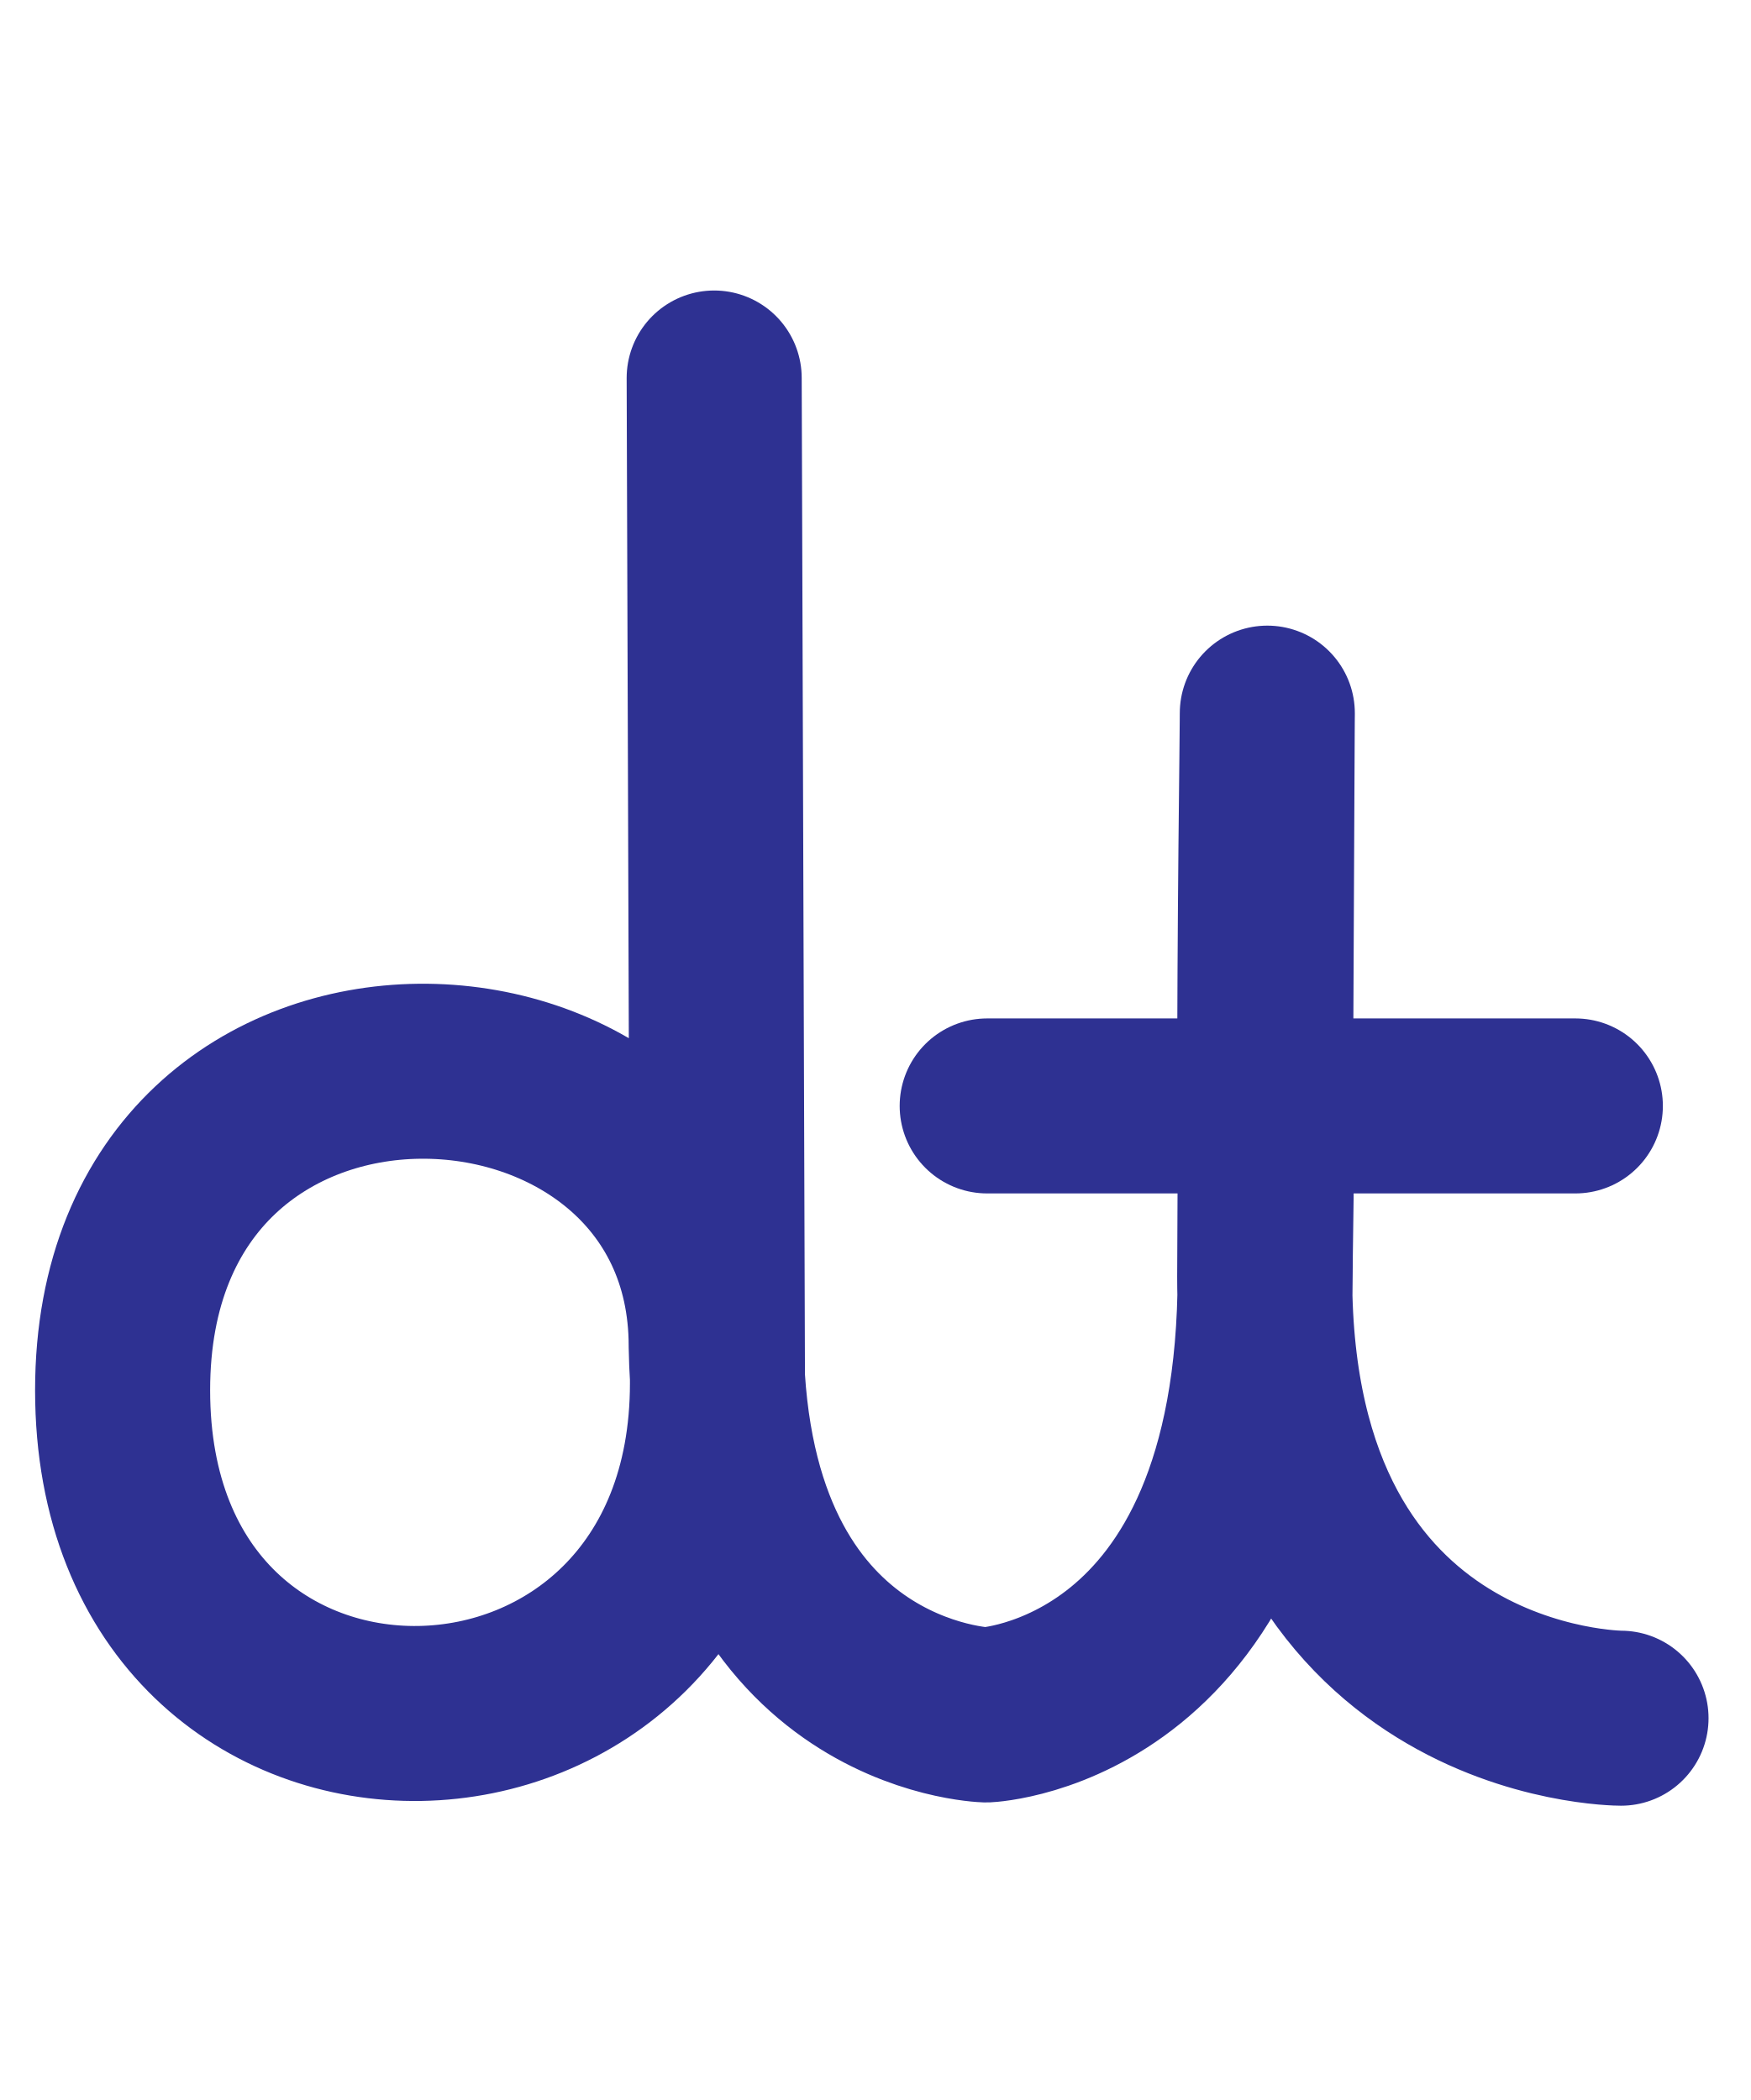
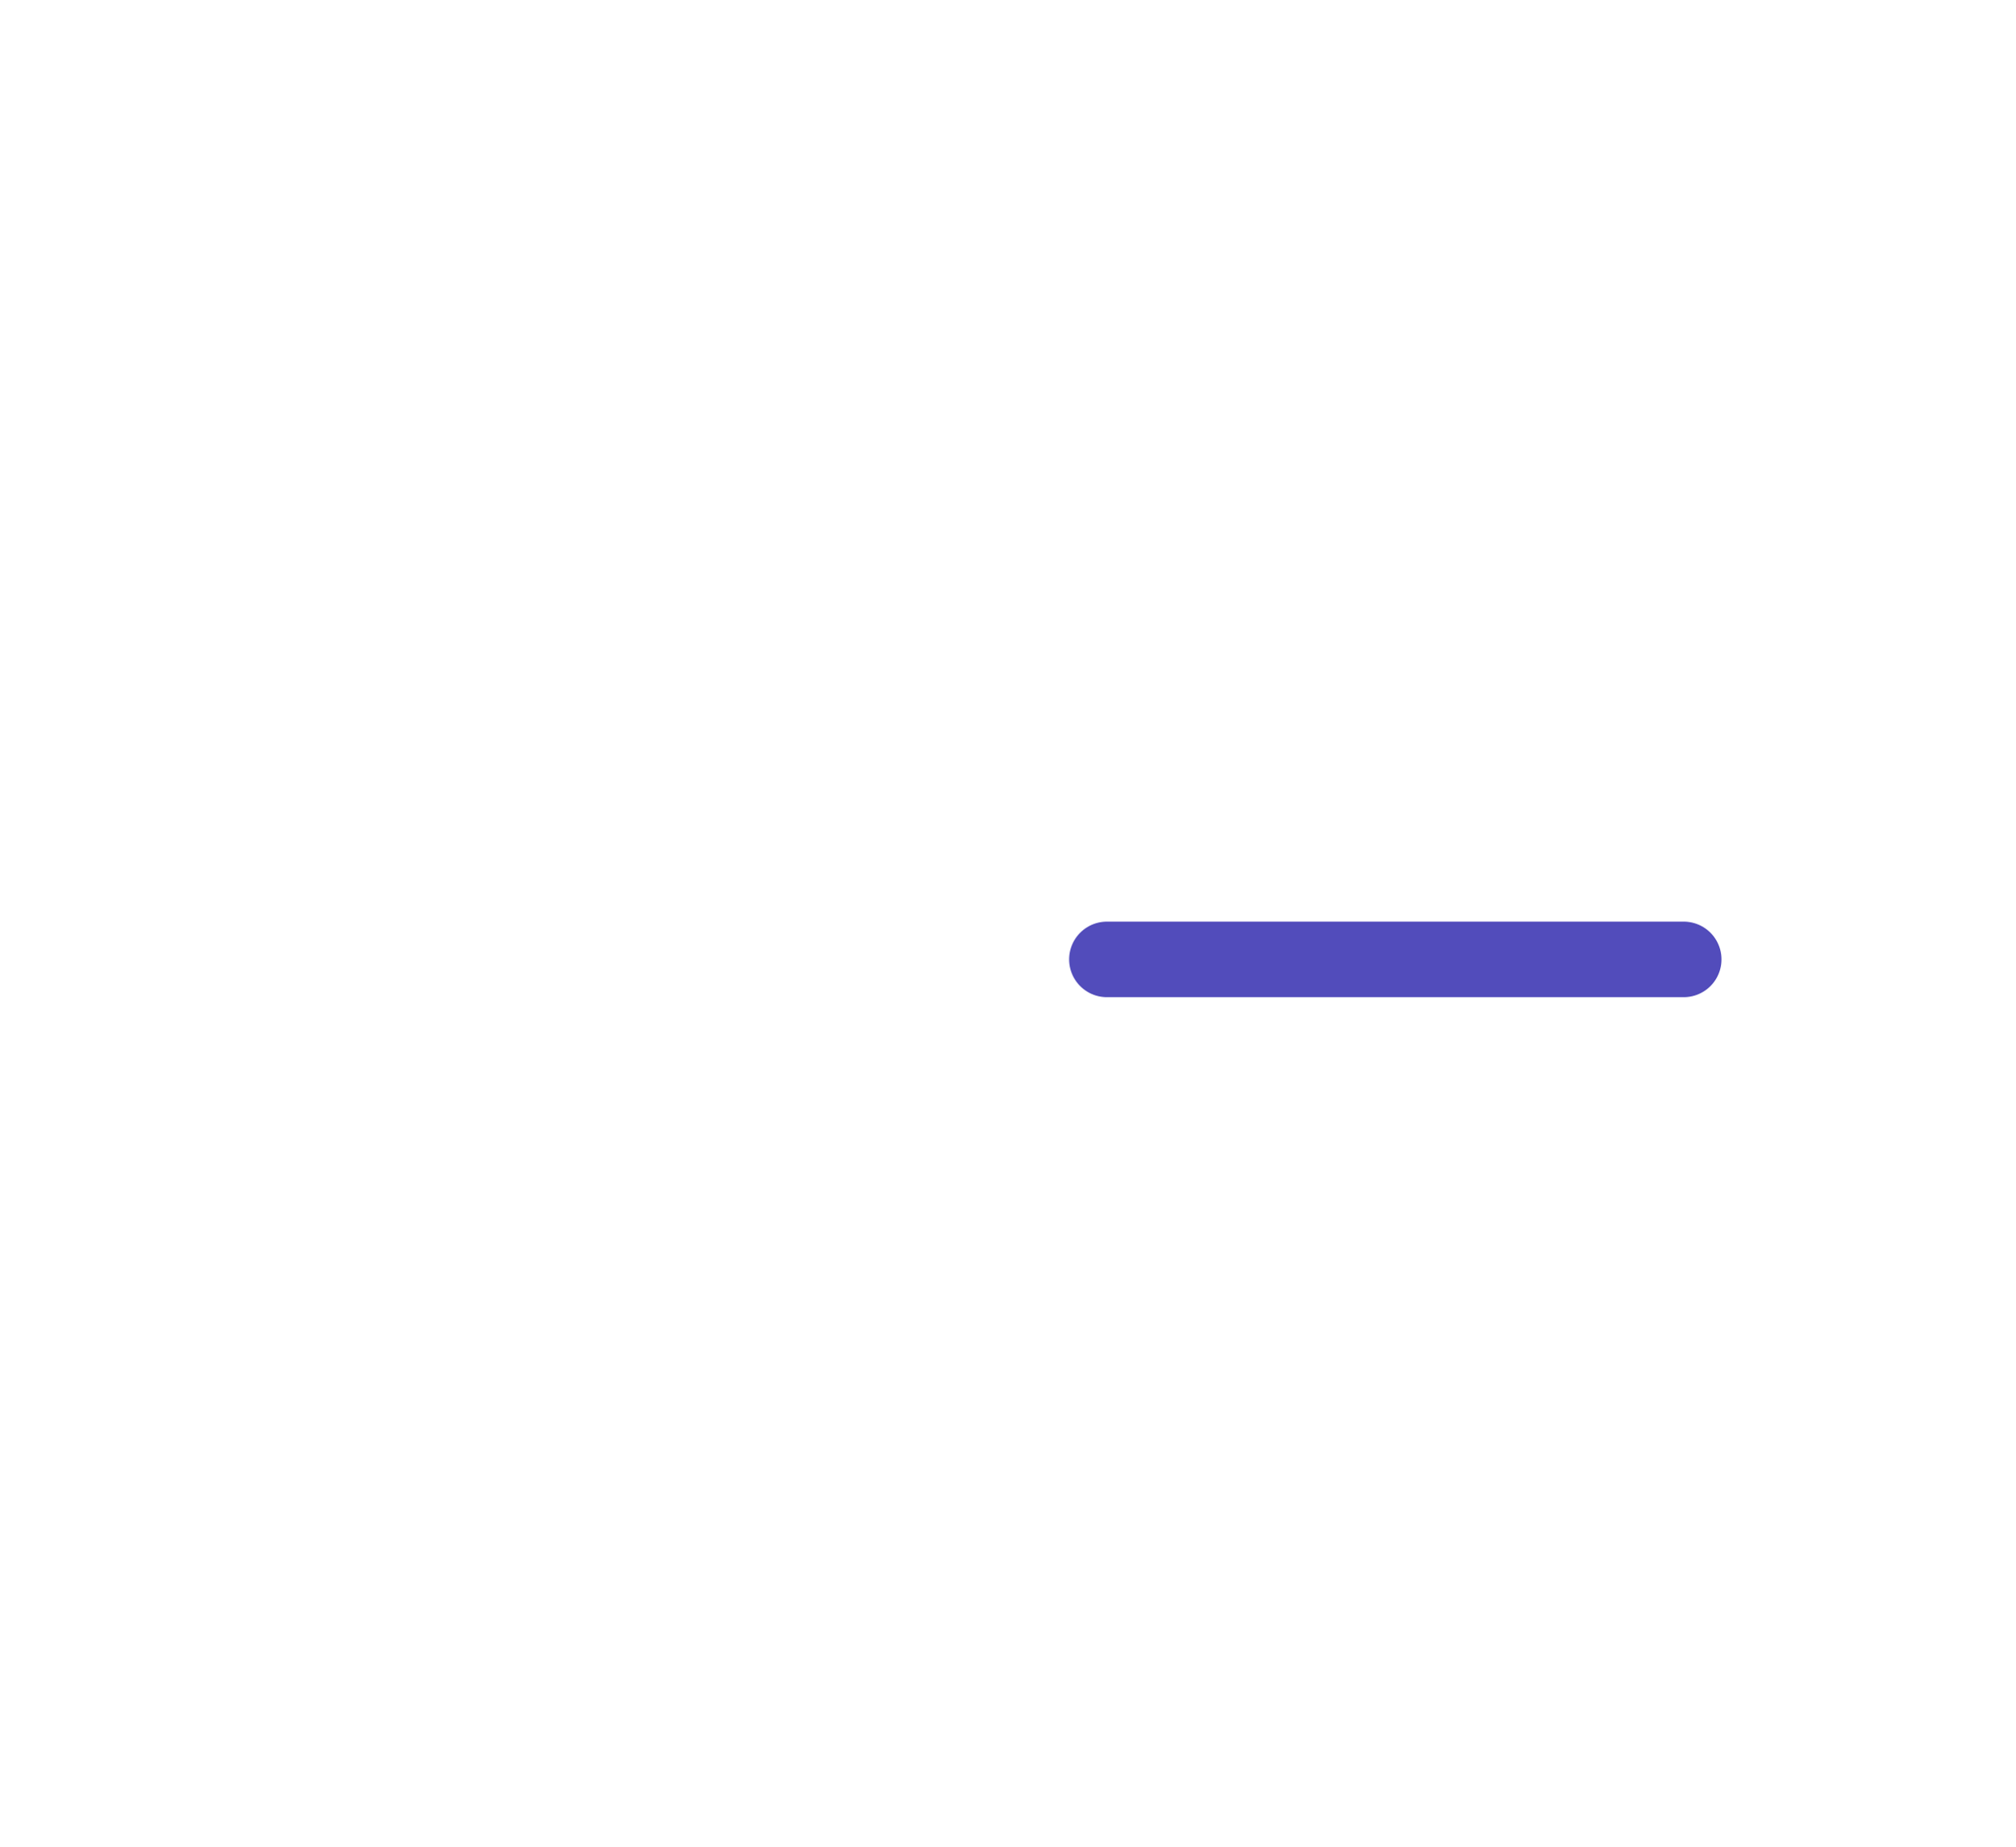
- <svg xmlns="http://www.w3.org/2000/svg" width="250" height="300" viewBox="25 0 250 300">
+ <svg xmlns="http://www.w3.org/2000/svg" viewBox="0 0 293.455 268.806">
  <defs>
-     <style>
-       .cls-1 {
-         fill: none;
-         stroke: #2e3192;
-         stroke-linecap: round;
-         stroke-linejoin: round;
-         stroke-width: 25px;
-         fill-rule: evenodd;
-       }
-     </style>
+     <linearGradient gradientUnits="userSpaceOnUse" x1="144.708" y1="35.699" x2="144.708" y2="227.157" id="gradient-2" gradientTransform="matrix(0.659418, 0.751777, -0.388457, 0.340733, 63.1524, -85.25296)">
+       <stop offset="0" style="stop-color: rgb(38, 103, 195);" />
+       <stop offset="1" style="stop-color: rgb(160, 55, 198);" />
+     </linearGradient>
  </defs>
-   <path class="cls-1" d="M127,54l0.469,143.6c0,61.781-84.958,63.7-84.958,1,0-61.931,84.777-57.469,84.777-6.314,0.9,51.665,38.564,52.706,38.564,52.706s39.84-1.766,39.84-62.961c0.028-7.578.349-14.544-.076-20.9C205.616,128.87,206,106,206,102s-0.375,80.371-.375,80.371c0,63.087,50.89,63.087,50.89,63.087" />
-   <path class="cls-1" d="M165.992,157.99h84" />
+   <path class="cls-1" d="M 122.195 35.699 L 122.664 179.299 C 122.664 241.08 37.706 242.999 37.706 180.299 C 37.706 118.368 122.483 122.83 122.483 173.985 C 123.383 225.65 161.047 226.691 161.047 226.691 C 161.047 226.691 200.887 224.925 200.887 163.73 C 200.915 156.152 201.236 149.186 200.811 142.83 C 200.811 110.569 201.195 87.699 201.195 83.699 C 201.195 79.699 200.82 164.07 200.82 164.07 C 200.82 227.157 251.71 227.157 251.71 227.157" style="fill-rule: evenodd; stroke-linecap: round; stroke-linejoin: round; fill: none; stroke: url(#gradient-2-1); stroke-width: 11px;" />
+   <path class="cls-1" d="M 161.187 139.689 L 245.187 139.689" style="fill-rule: evenodd; stroke-linecap: round; stroke-linejoin: round; fill: none; stroke: rgb(82, 76, 187); stroke-width: 11px;" />
</svg>
